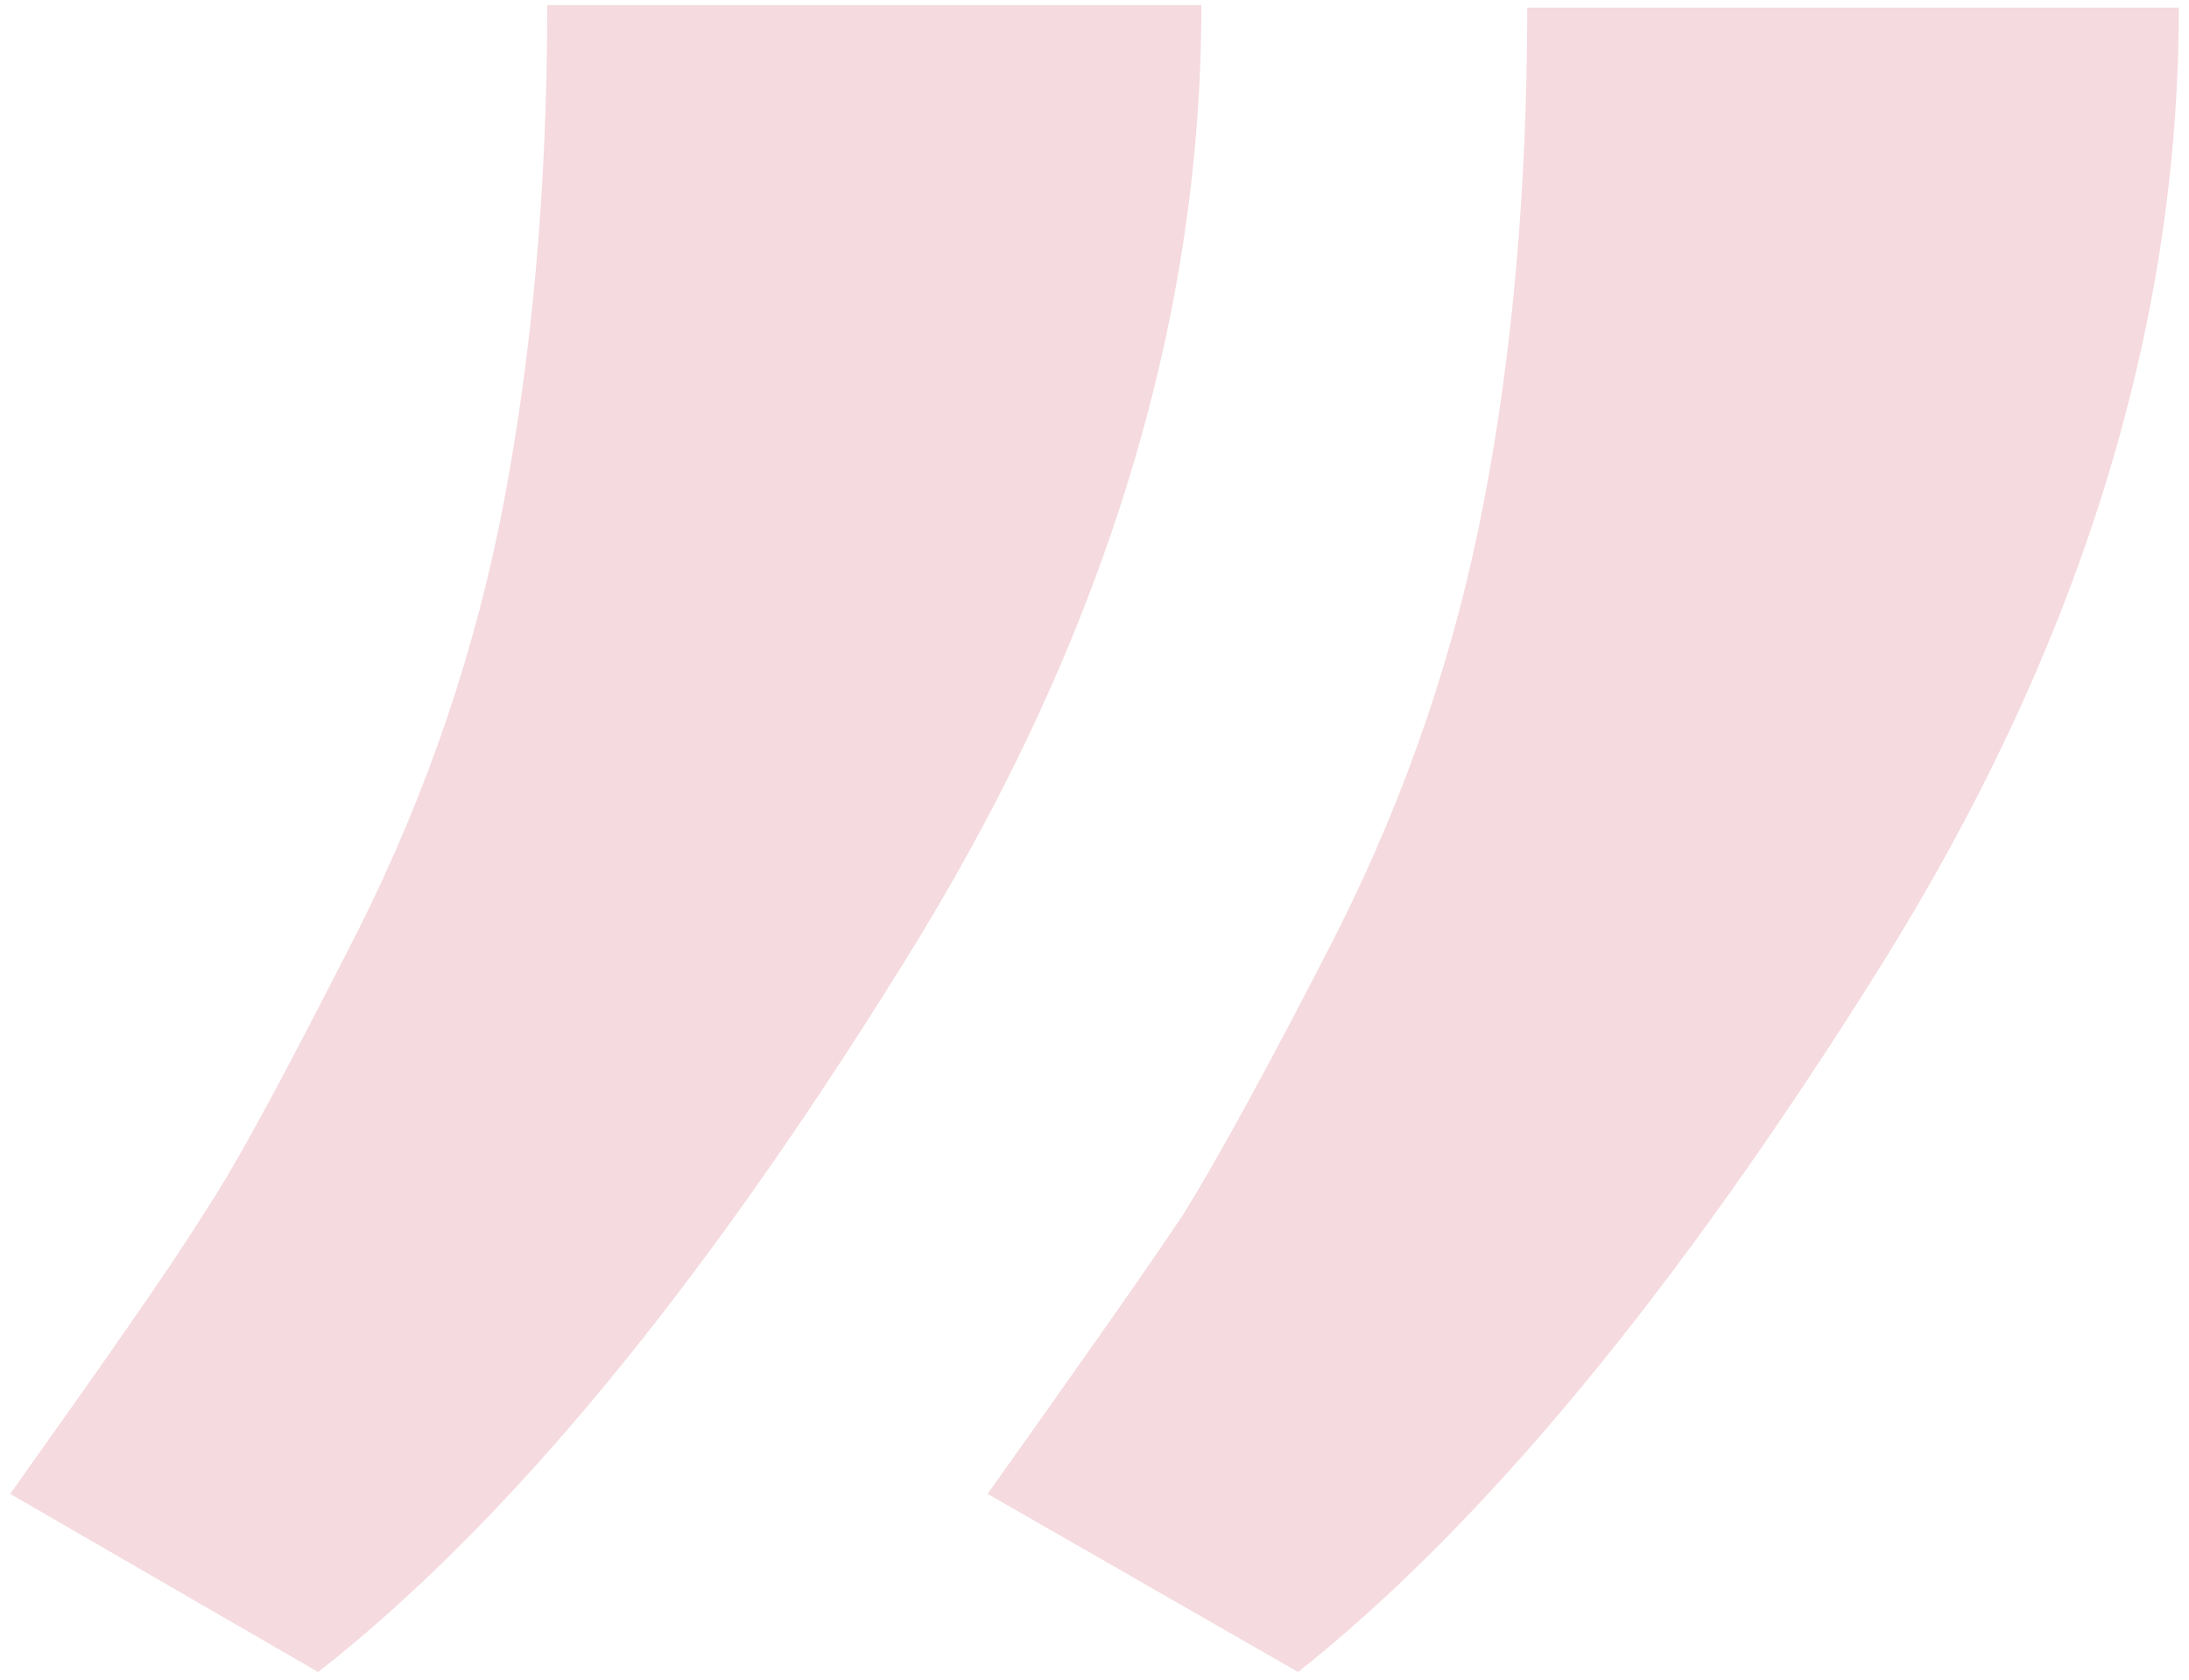
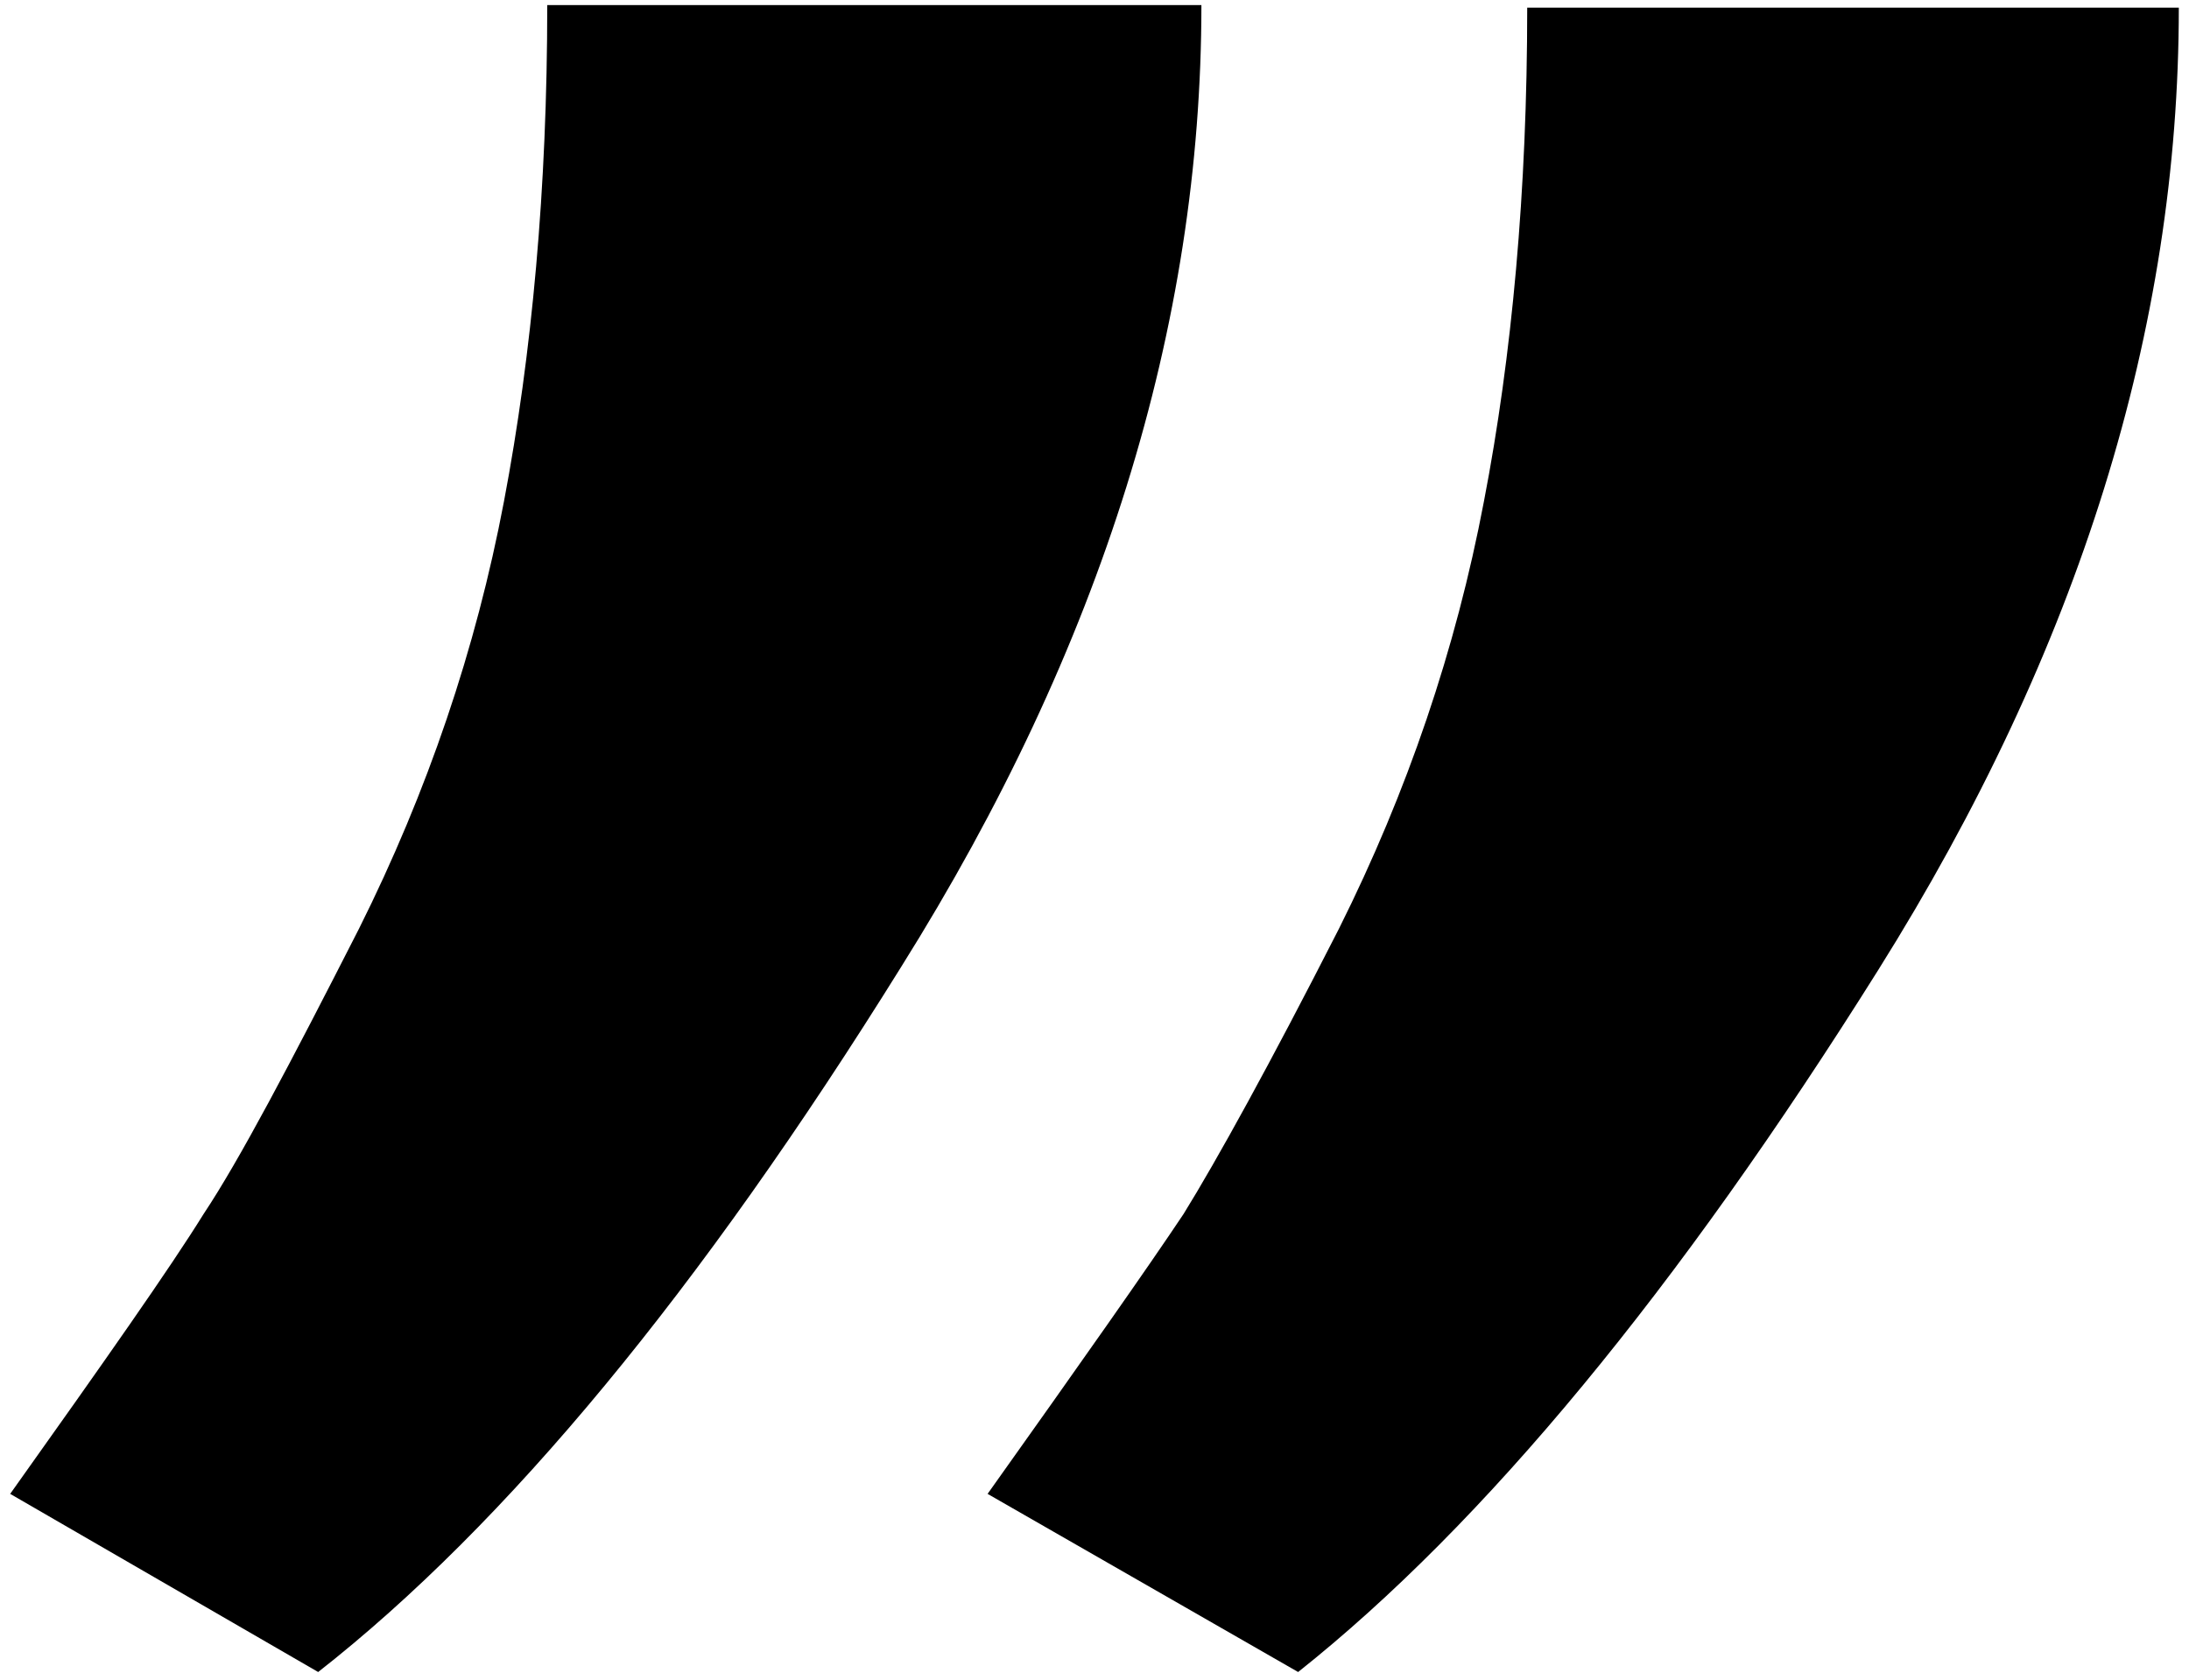
<svg xmlns="http://www.w3.org/2000/svg" viewBox="0 0 86 66">
-   <path d="M12.5 65.7l-12.1-7c3.7-5.2 6.3-8.9 7.6-11 1.4-2.1 3.4-5.9 6.1-11.2 2.7-5.4 4.6-11 5.7-16.8 1.1-5.8 1.7-12.3 1.7-19.5h25.7c0 12.6-3.9 25.2-11.8 37.8-7.9 12.7-15.5 21.9-22.9 27.7zm38.5 0l-12.2-7c3.7-5.2 6.3-8.9 7.7-11 1.3-2.1 3.4-5.9 6.1-11.2 2.7-5.4 4.6-11 5.7-16.8C59.4 14 60 7.5 60 .3h25.6c0 12.6-3.9 25.2-11.8 37.8C65.9 50.7 58.3 59.9 51 65.7z" fill="#f5dadf" />
+   <path d="M12.5 65.7l-12.1-7c3.7-5.2 6.3-8.9 7.6-11 1.4-2.1 3.4-5.9 6.1-11.2 2.7-5.4 4.6-11 5.7-16.8 1.1-5.8 1.7-12.3 1.7-19.5h25.7c0 12.6-3.9 25.2-11.8 37.8-7.9 12.7-15.5 21.9-22.9 27.7zm38.5 0l-12.2-7c3.7-5.2 6.3-8.9 7.7-11 1.3-2.1 3.4-5.9 6.1-11.2 2.7-5.4 4.6-11 5.7-16.8C59.4 14 60 7.5 60 .3h25.6c0 12.6-3.9 25.2-11.8 37.8C65.9 50.7 58.3 59.9 51 65.7z" />
</svg>
